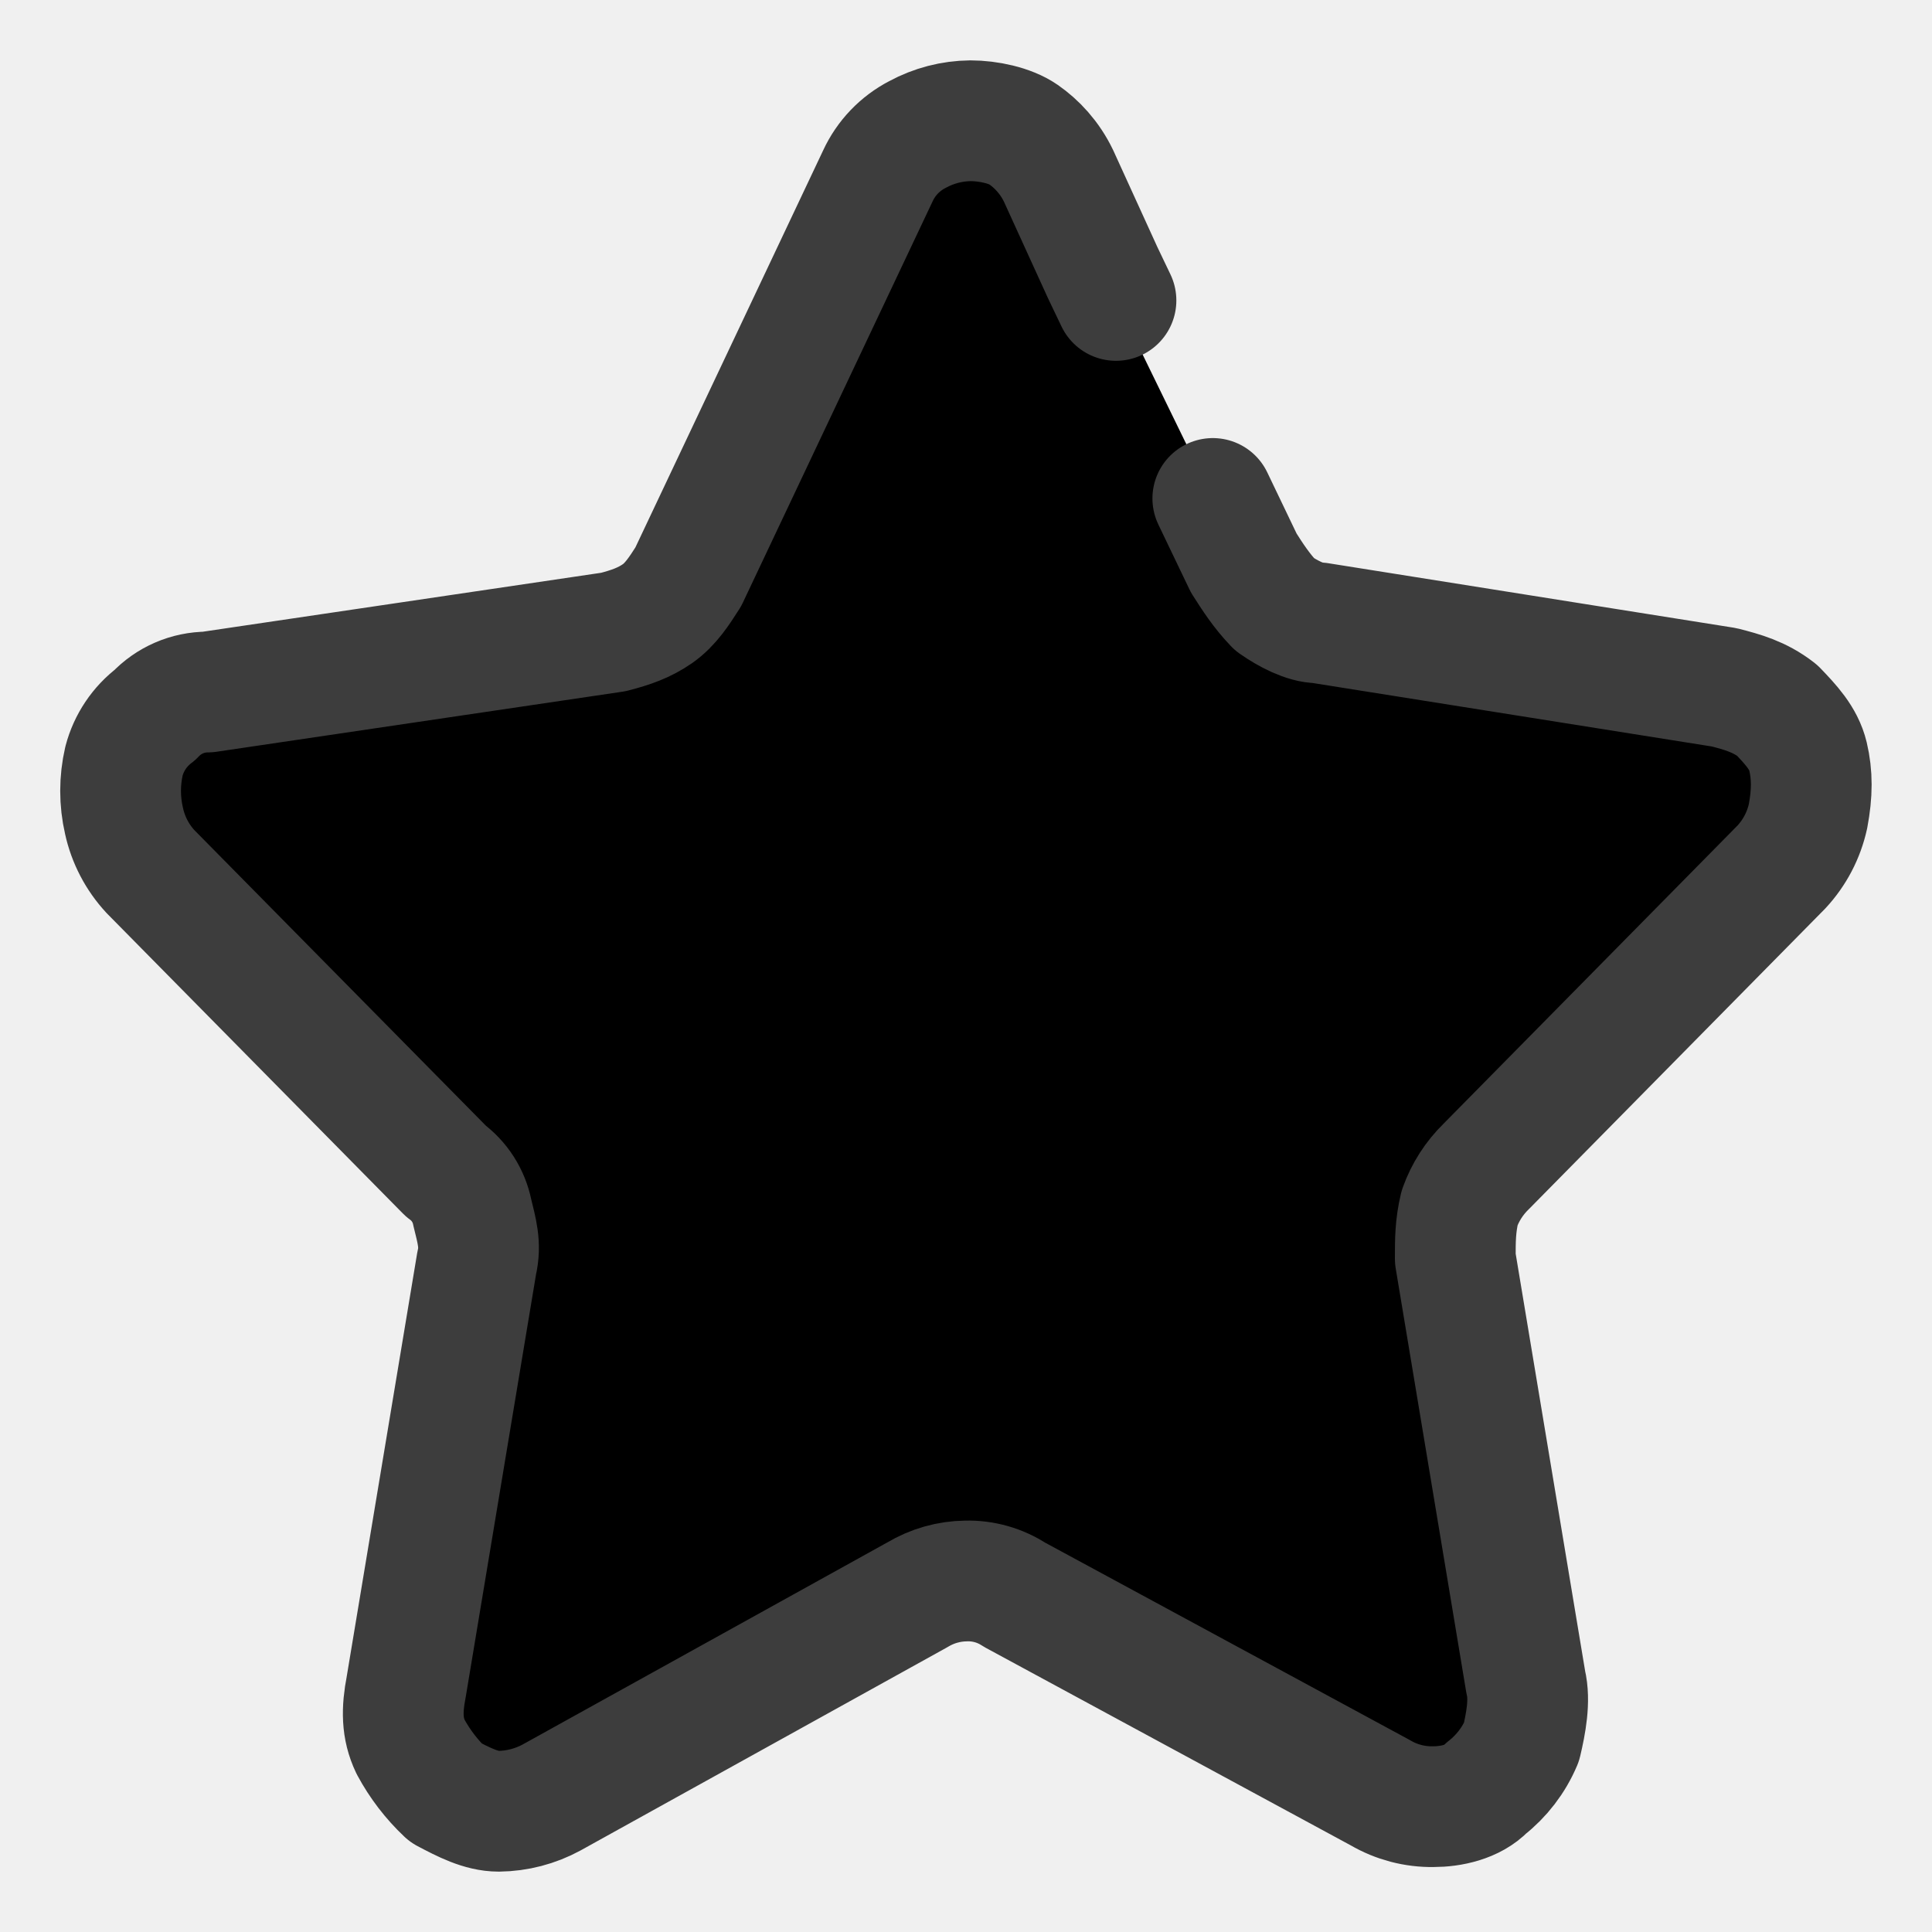
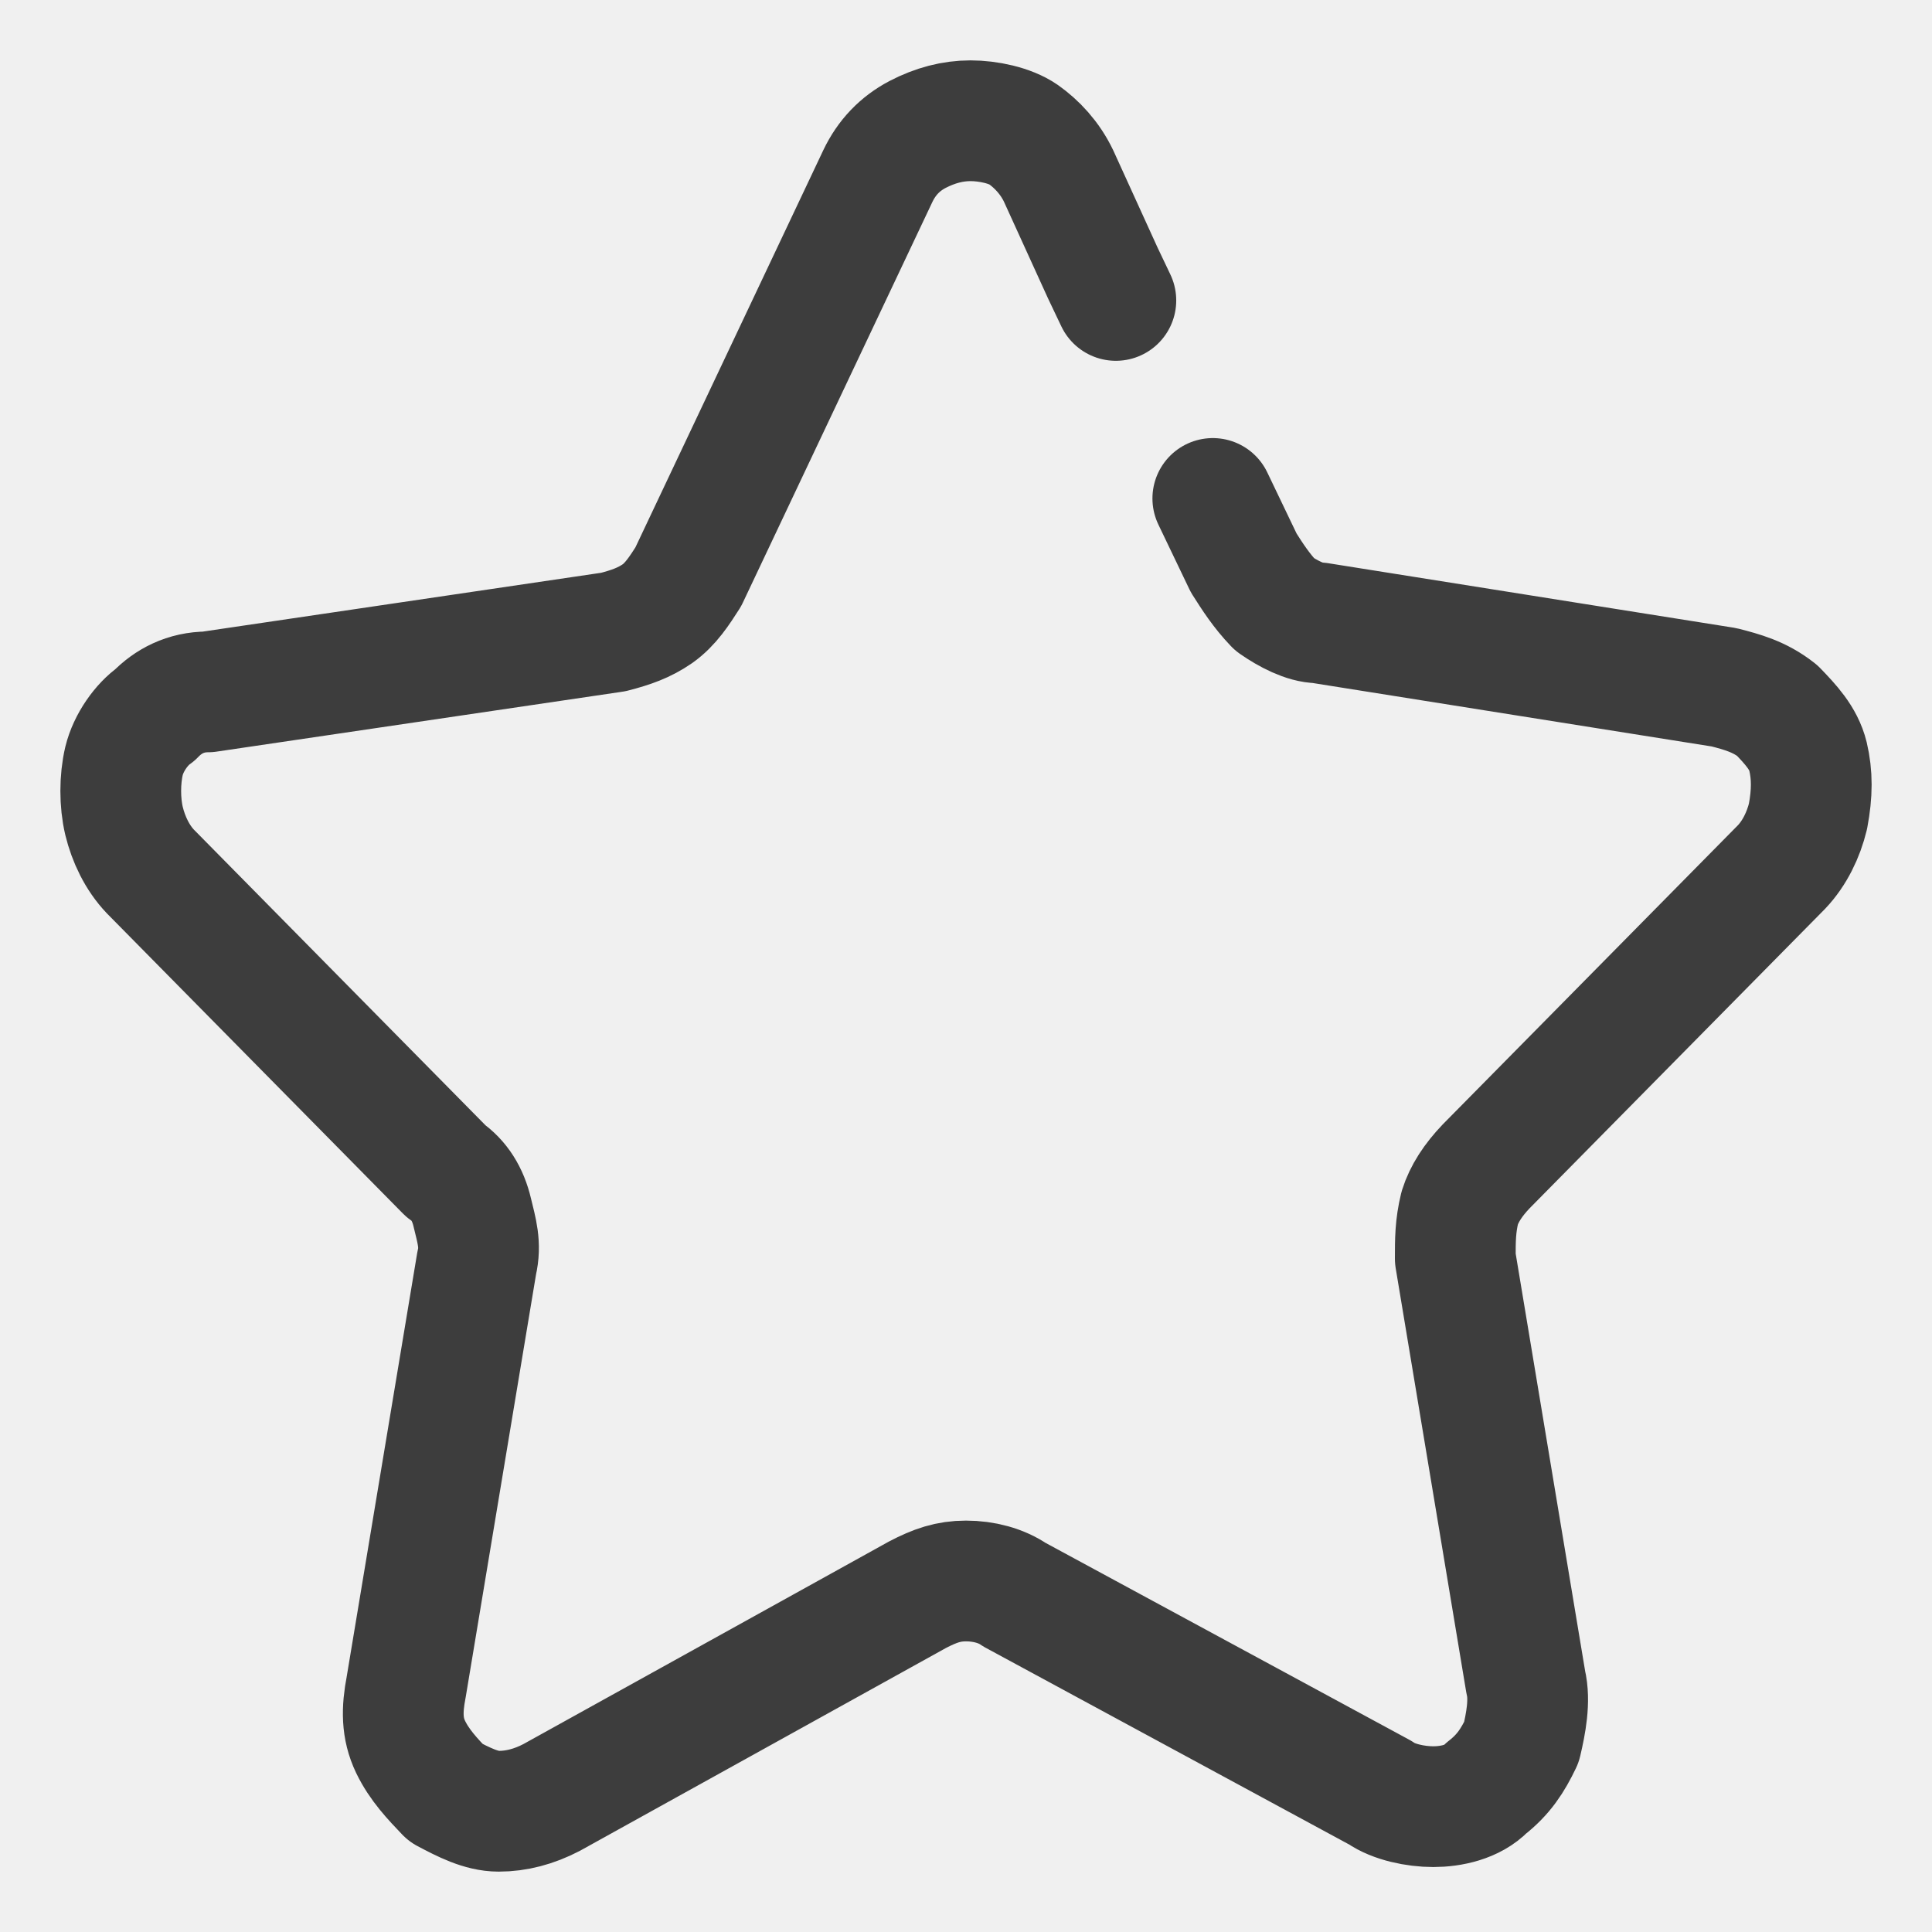
- <svg xmlns="http://www.w3.org/2000/svg" width="16" height="16" fill="currentColor" class="si si-Staricons" viewBox="0 0 16 16">
-   <g clip-path="url(#a)">
-     <path stroke="#3D3D3D" stroke-linecap="round" stroke-linejoin="round" d="m10.044 4.128.256.534c.073.115.146.229.255.343.11.077.256.153.366.153l3.358.534c.146.038.292.076.438.19.11.115.22.23.256.382.036.153.036.305 0 .496a.9.9 0 0 1-.22.42l-2.445 2.48a.9.9 0 0 0-.22.343c-.036.152-.036.267-.036.42l.584 3.509c.037.152 0 .343-.036.496a.96.96 0 0 1-.292.381c-.11.115-.292.153-.438.153a.84.84 0 0 1-.438-.115l-3.03-1.64A.7.7 0 0 0 8 13.093a.8.8 0 0 0-.402.114l-3.03 1.679A.94.94 0 0 1 4.13 15c-.146 0-.292-.076-.438-.153a1.5 1.5 0 0 1-.292-.381c-.073-.153-.073-.305-.036-.496l.584-3.51c.036-.152 0-.267-.037-.42a.56.56 0 0 0-.219-.342l-2.446-2.48a.9.9 0 0 1-.219-.42 1.1 1.1 0 0 1 0-.496.7.7 0 0 1 .256-.381.6.6 0 0 1 .438-.19l3.359-.497c.146-.038.255-.076.365-.152.11-.077.182-.191.255-.305l1.57-3.32a.73.73 0 0 1 .328-.343A.94.94 0 0 1 8.037 1c.146 0 .328.038.438.114s.219.191.292.344l.365.8m0 0 .11.23" />
+ <svg xmlns="http://www.w3.org/2000/svg" width="16" height="16" viewBox="0 0 16 16" fill="none">
+   <g clip-path="url(#clip0_4_1055)">
+     <path d="M10.044 4.128L10.3 4.662C10.373 4.777 10.446 4.891 10.555 5.005C10.665 5.082 10.811 5.158 10.921 5.158L14.279 5.692C14.425 5.73 14.571 5.768 14.717 5.883C14.827 5.997 14.936 6.112 14.973 6.264C15.009 6.417 15.009 6.569 14.973 6.76C14.936 6.913 14.863 7.065 14.754 7.18L12.308 9.659C12.198 9.774 12.125 9.888 12.089 10.003C12.052 10.155 12.052 10.27 12.052 10.422L12.636 13.932C12.673 14.085 12.636 14.275 12.6 14.428C12.527 14.58 12.454 14.695 12.308 14.809C12.198 14.924 12.016 14.962 11.87 14.962C11.724 14.962 11.541 14.924 11.432 14.847L8.402 13.207C8.292 13.131 8.146 13.093 8 13.093C7.854 13.093 7.744 13.131 7.598 13.207L4.568 14.886C4.422 14.962 4.276 15 4.13 15C3.984 15 3.838 14.924 3.692 14.847C3.583 14.733 3.473 14.618 3.4 14.466C3.327 14.313 3.327 14.161 3.364 13.97L3.948 10.46C3.984 10.308 3.948 10.194 3.911 10.041C3.875 9.888 3.802 9.774 3.692 9.698L1.246 7.218C1.137 7.104 1.064 6.951 1.027 6.798C0.991 6.646 0.991 6.455 1.027 6.302C1.064 6.15 1.173 5.997 1.283 5.921C1.392 5.807 1.538 5.73 1.721 5.73L5.08 5.234C5.226 5.196 5.335 5.158 5.445 5.082C5.554 5.005 5.627 4.891 5.7 4.777L7.27 1.458C7.343 1.305 7.452 1.191 7.598 1.114C7.744 1.038 7.89 1 8.037 1C8.183 1 8.365 1.038 8.475 1.114C8.584 1.191 8.694 1.305 8.767 1.458L9.132 2.259M9.132 2.259L9.241 2.488" stroke="#3D3D3D" stroke-linecap="round" stroke-linejoin="round" />
  </g>
  <defs>
-     <clipPath id="a">
-       <path d="M0 0h16v16H0z" />
+     <clipPath id="clip0_4_1055">
+       <rect width="16" height="16" fill="white" />
    </clipPath>
  </defs>
</svg>
